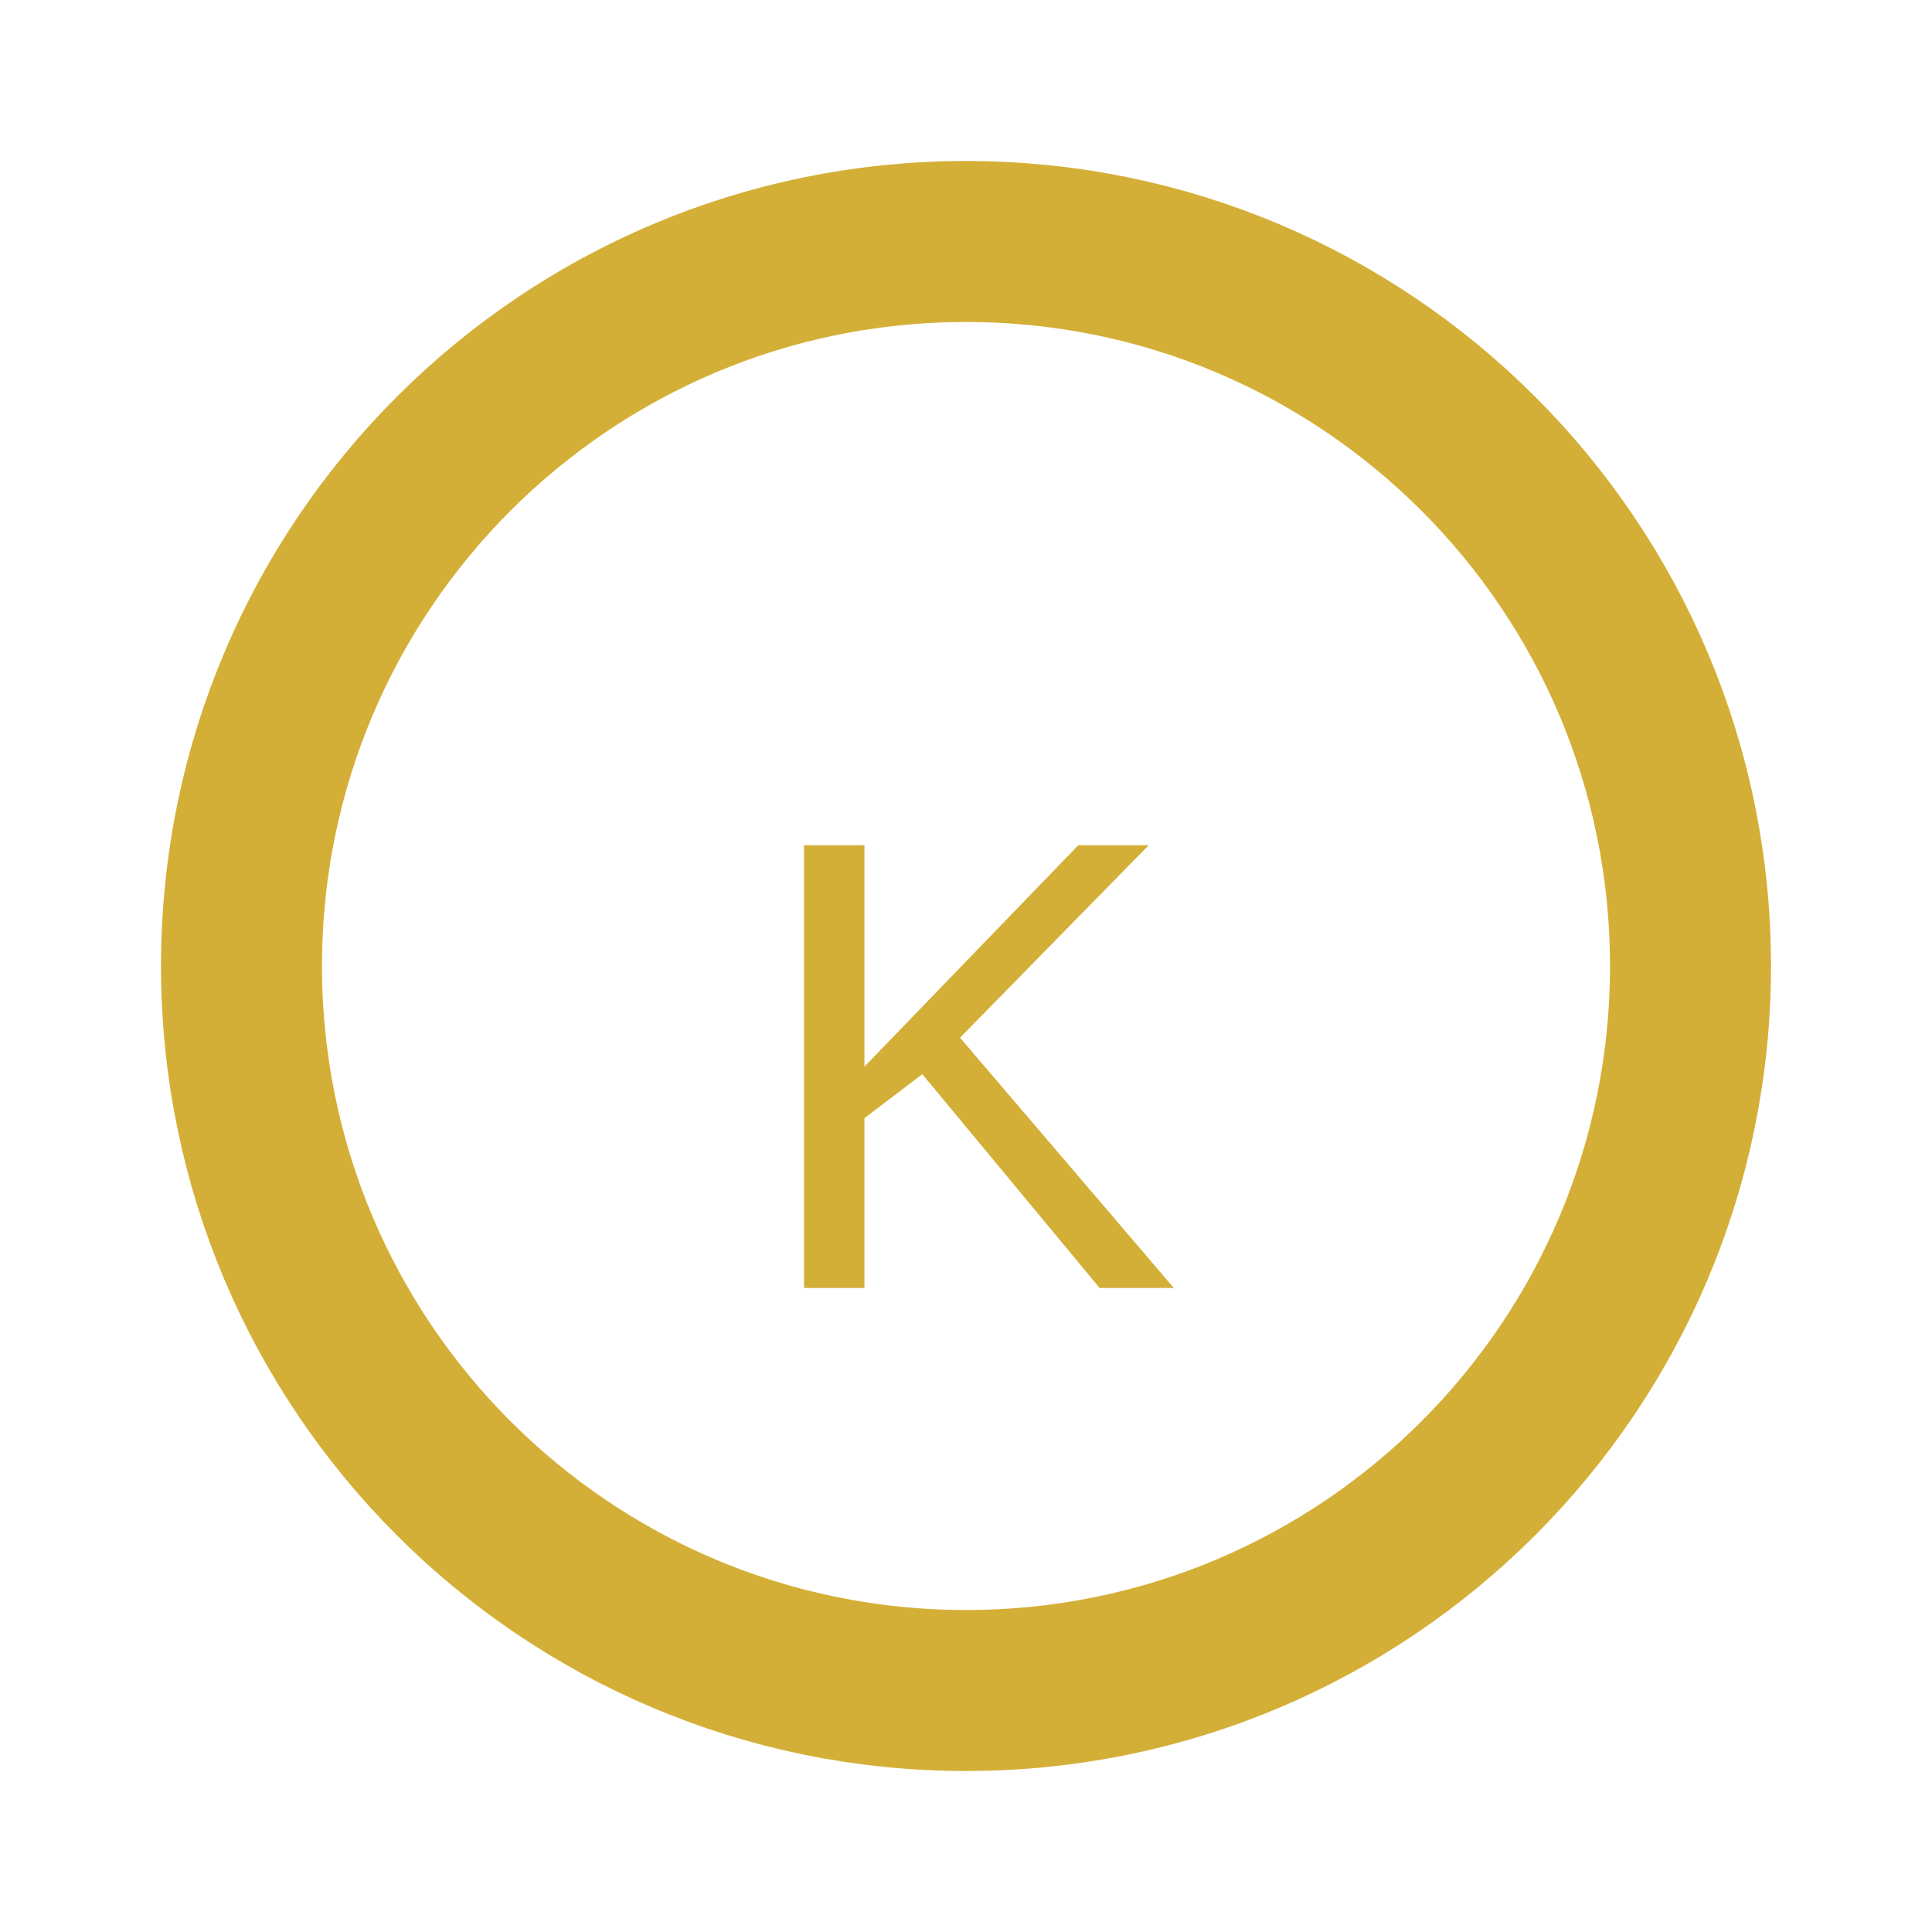
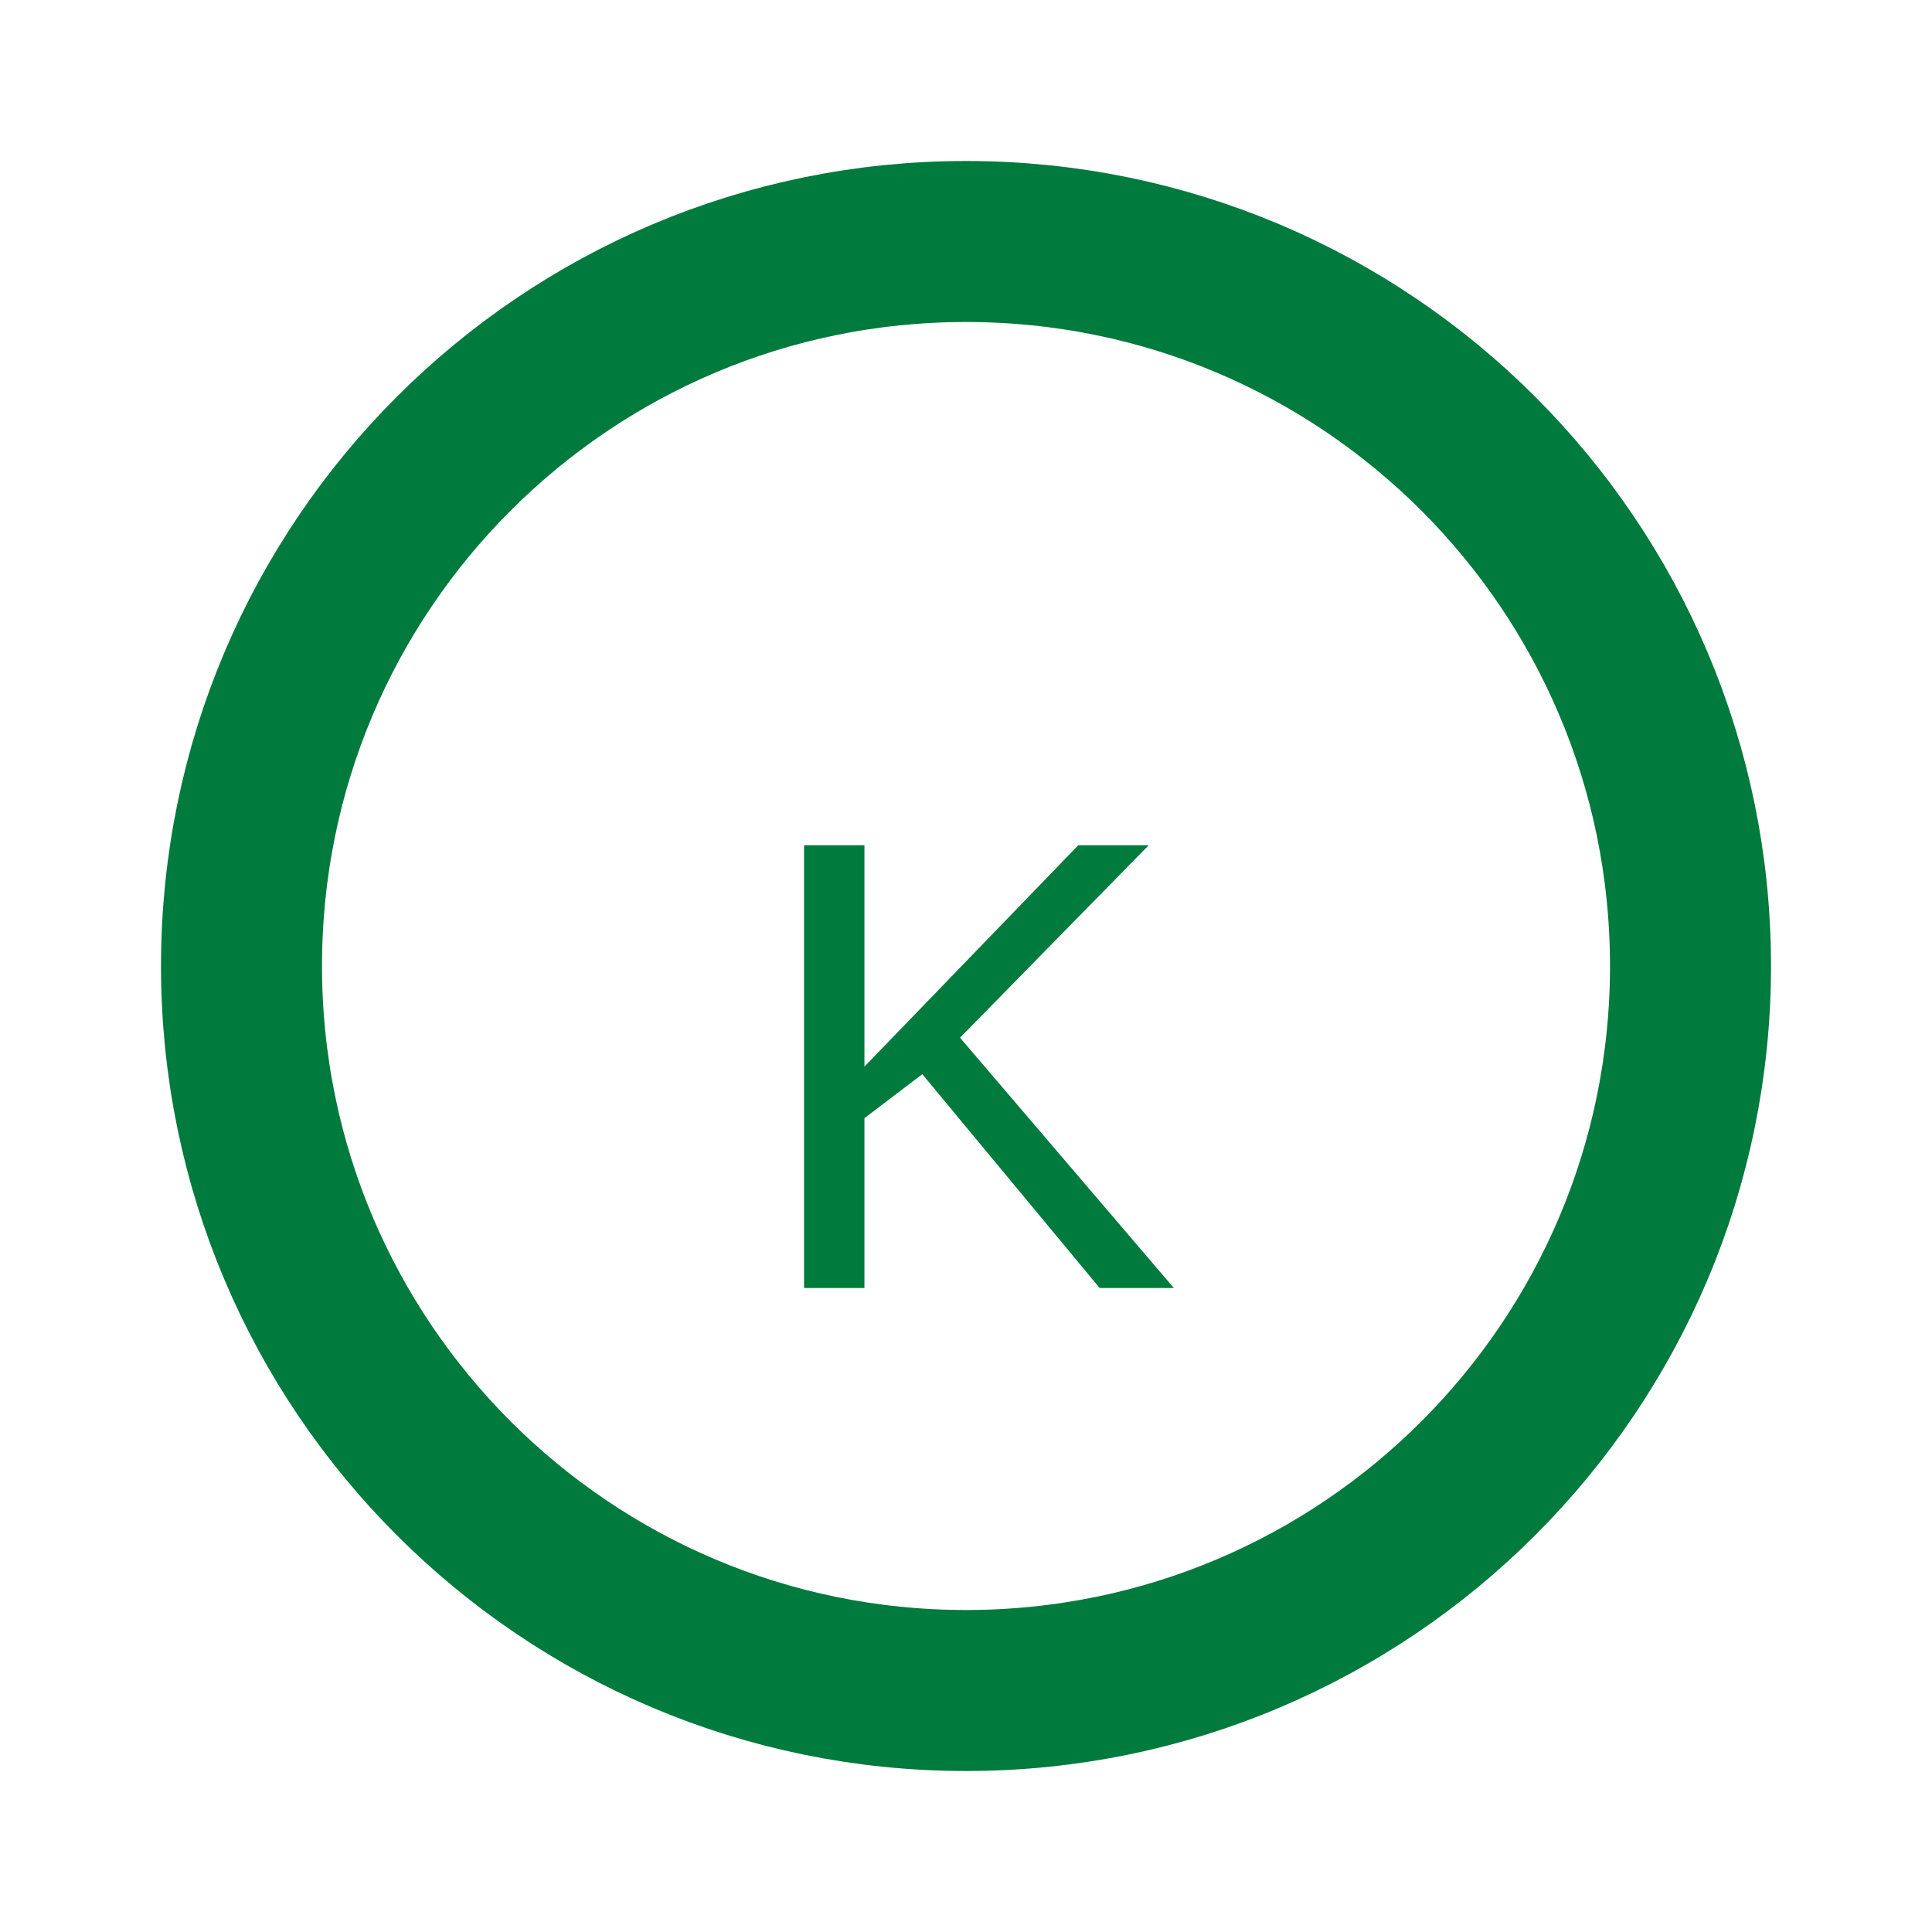
<svg xmlns="http://www.w3.org/2000/svg" viewBox="0 0 24 24">
-   <circle cx="12" cy="12" r="9" stroke="#d4af37" fill="none" stroke-width="2" />
-   <text x="12" y="16" text-anchor="middle" font-family="Arial" font-size="8" fill="#d4af37">K</text>
+   <circle cx="12" cy="12" r="9" stroke="#007a3d" fill="none" stroke-width="2" />
+   <text x="12" y="16" text-anchor="middle" font-family="Arial" font-size="8" fill="#007a3d">K</text>
</svg>
